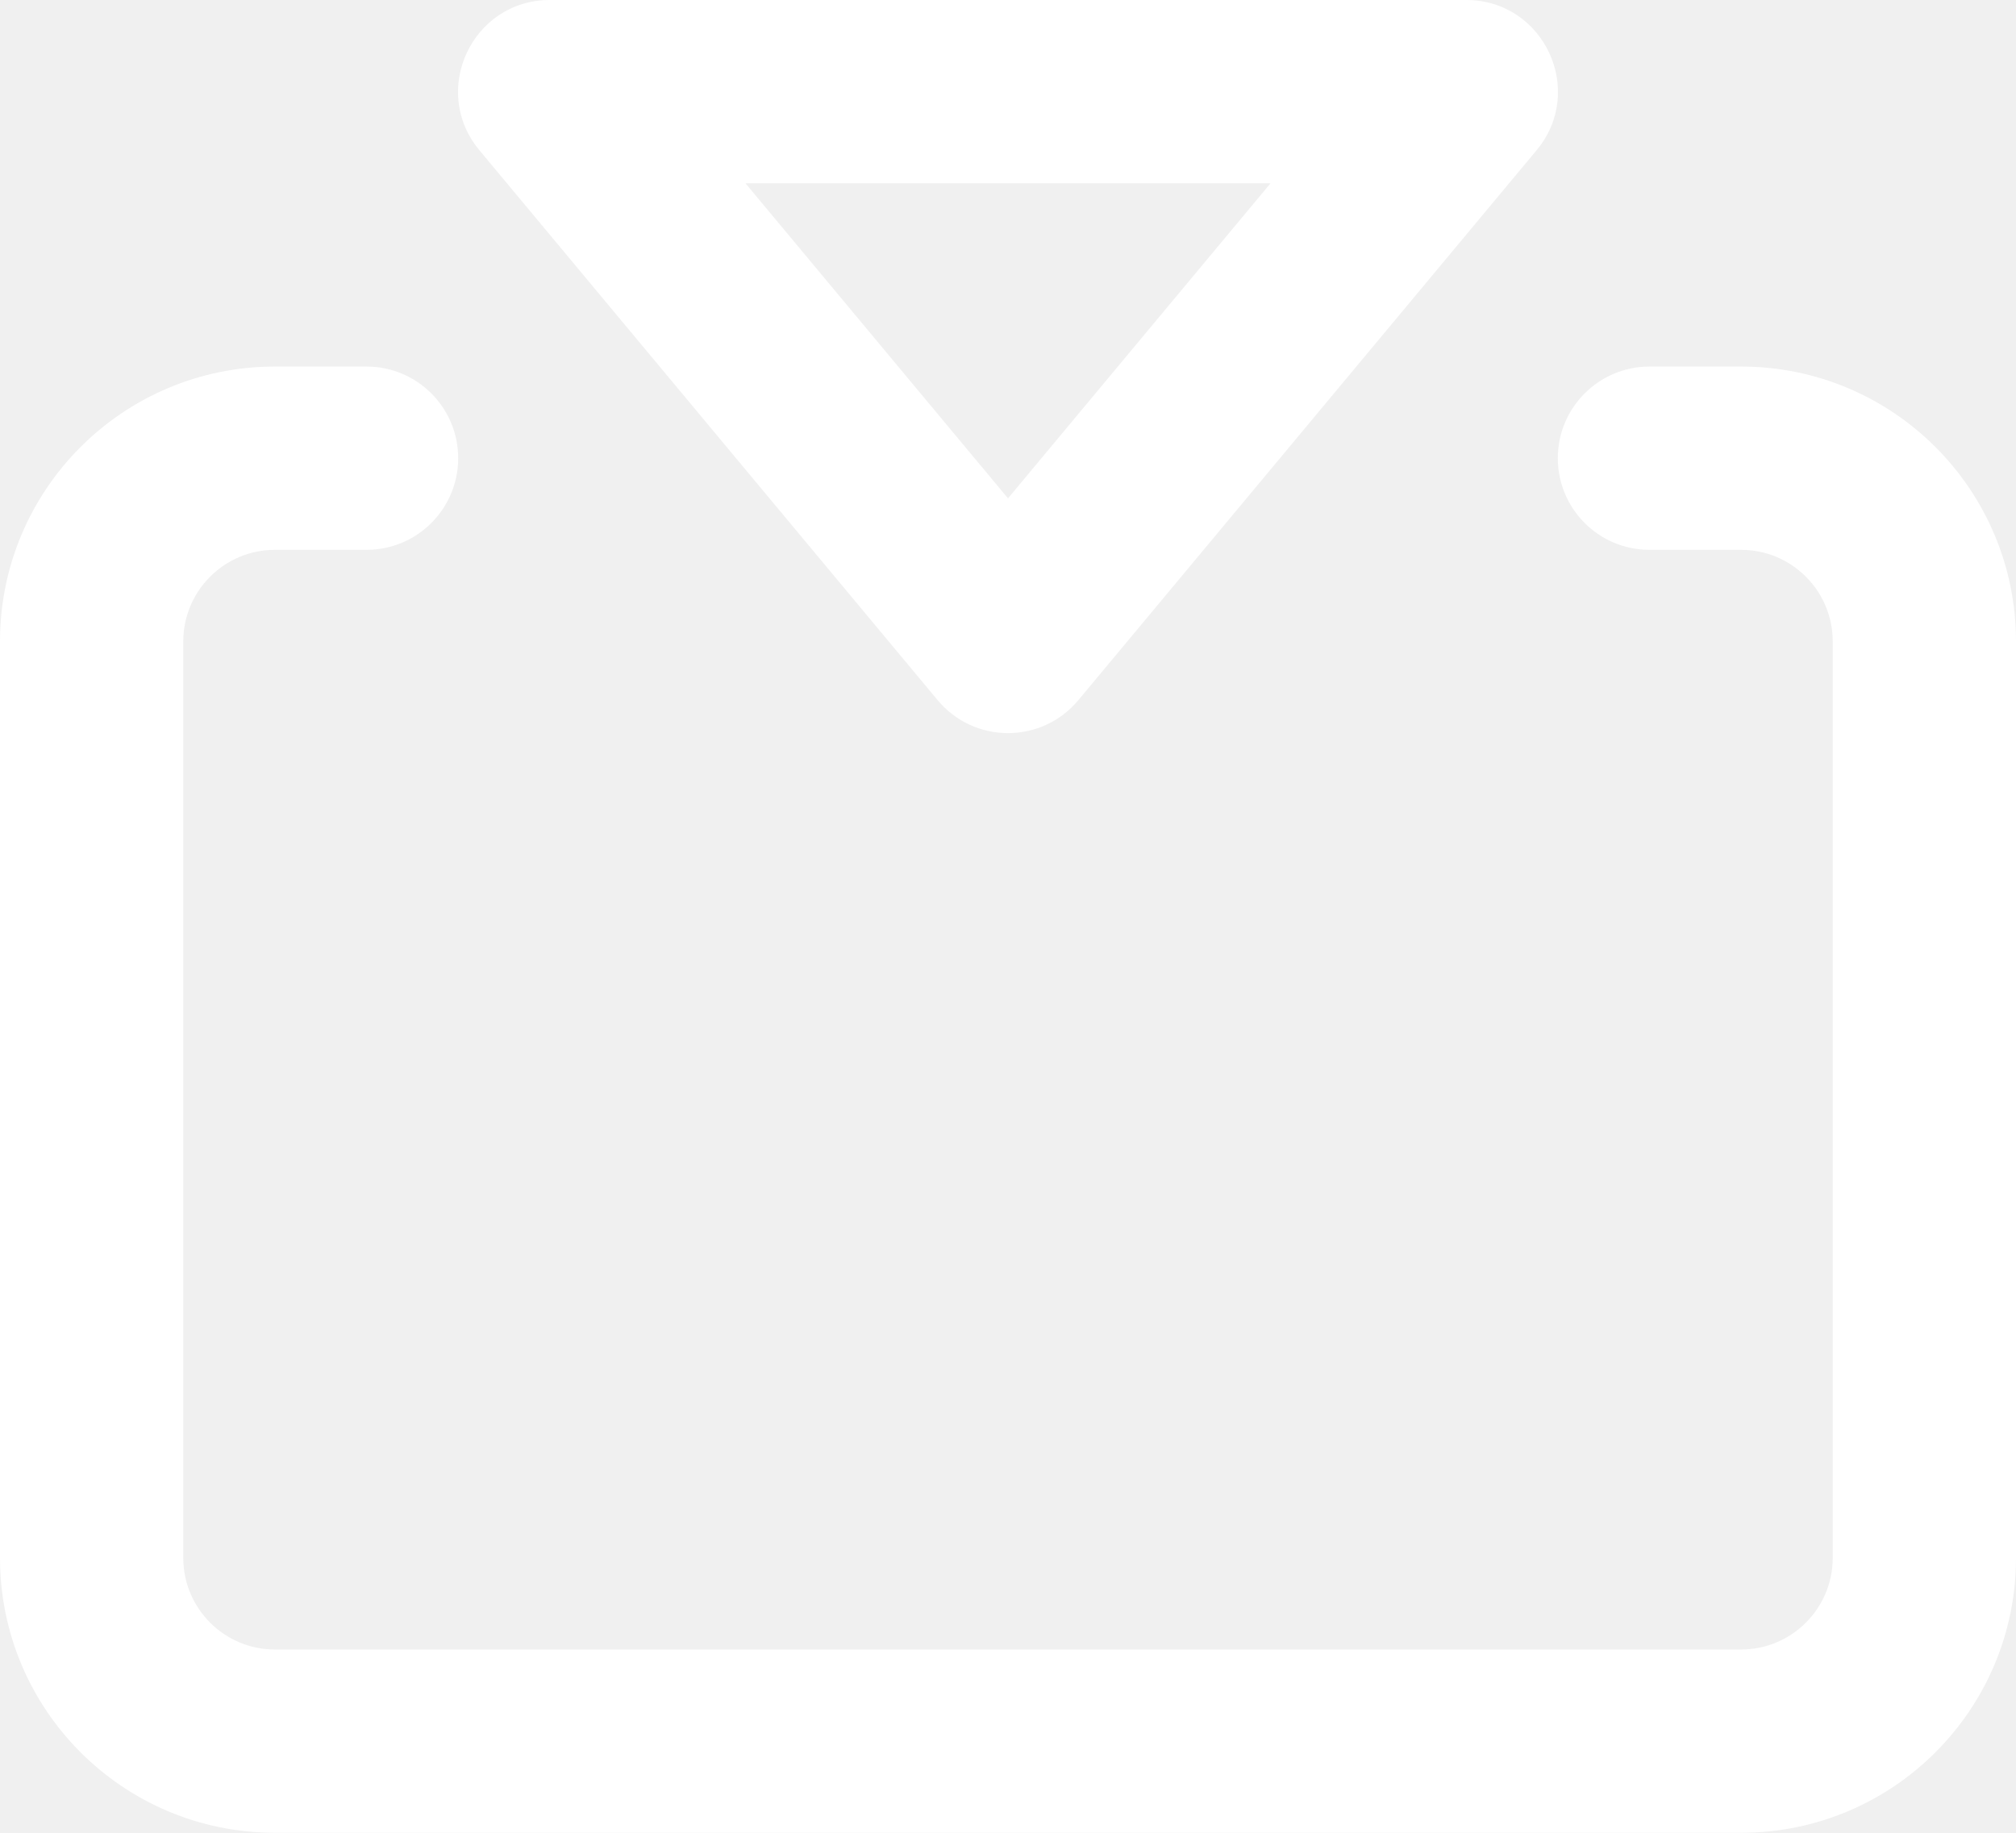
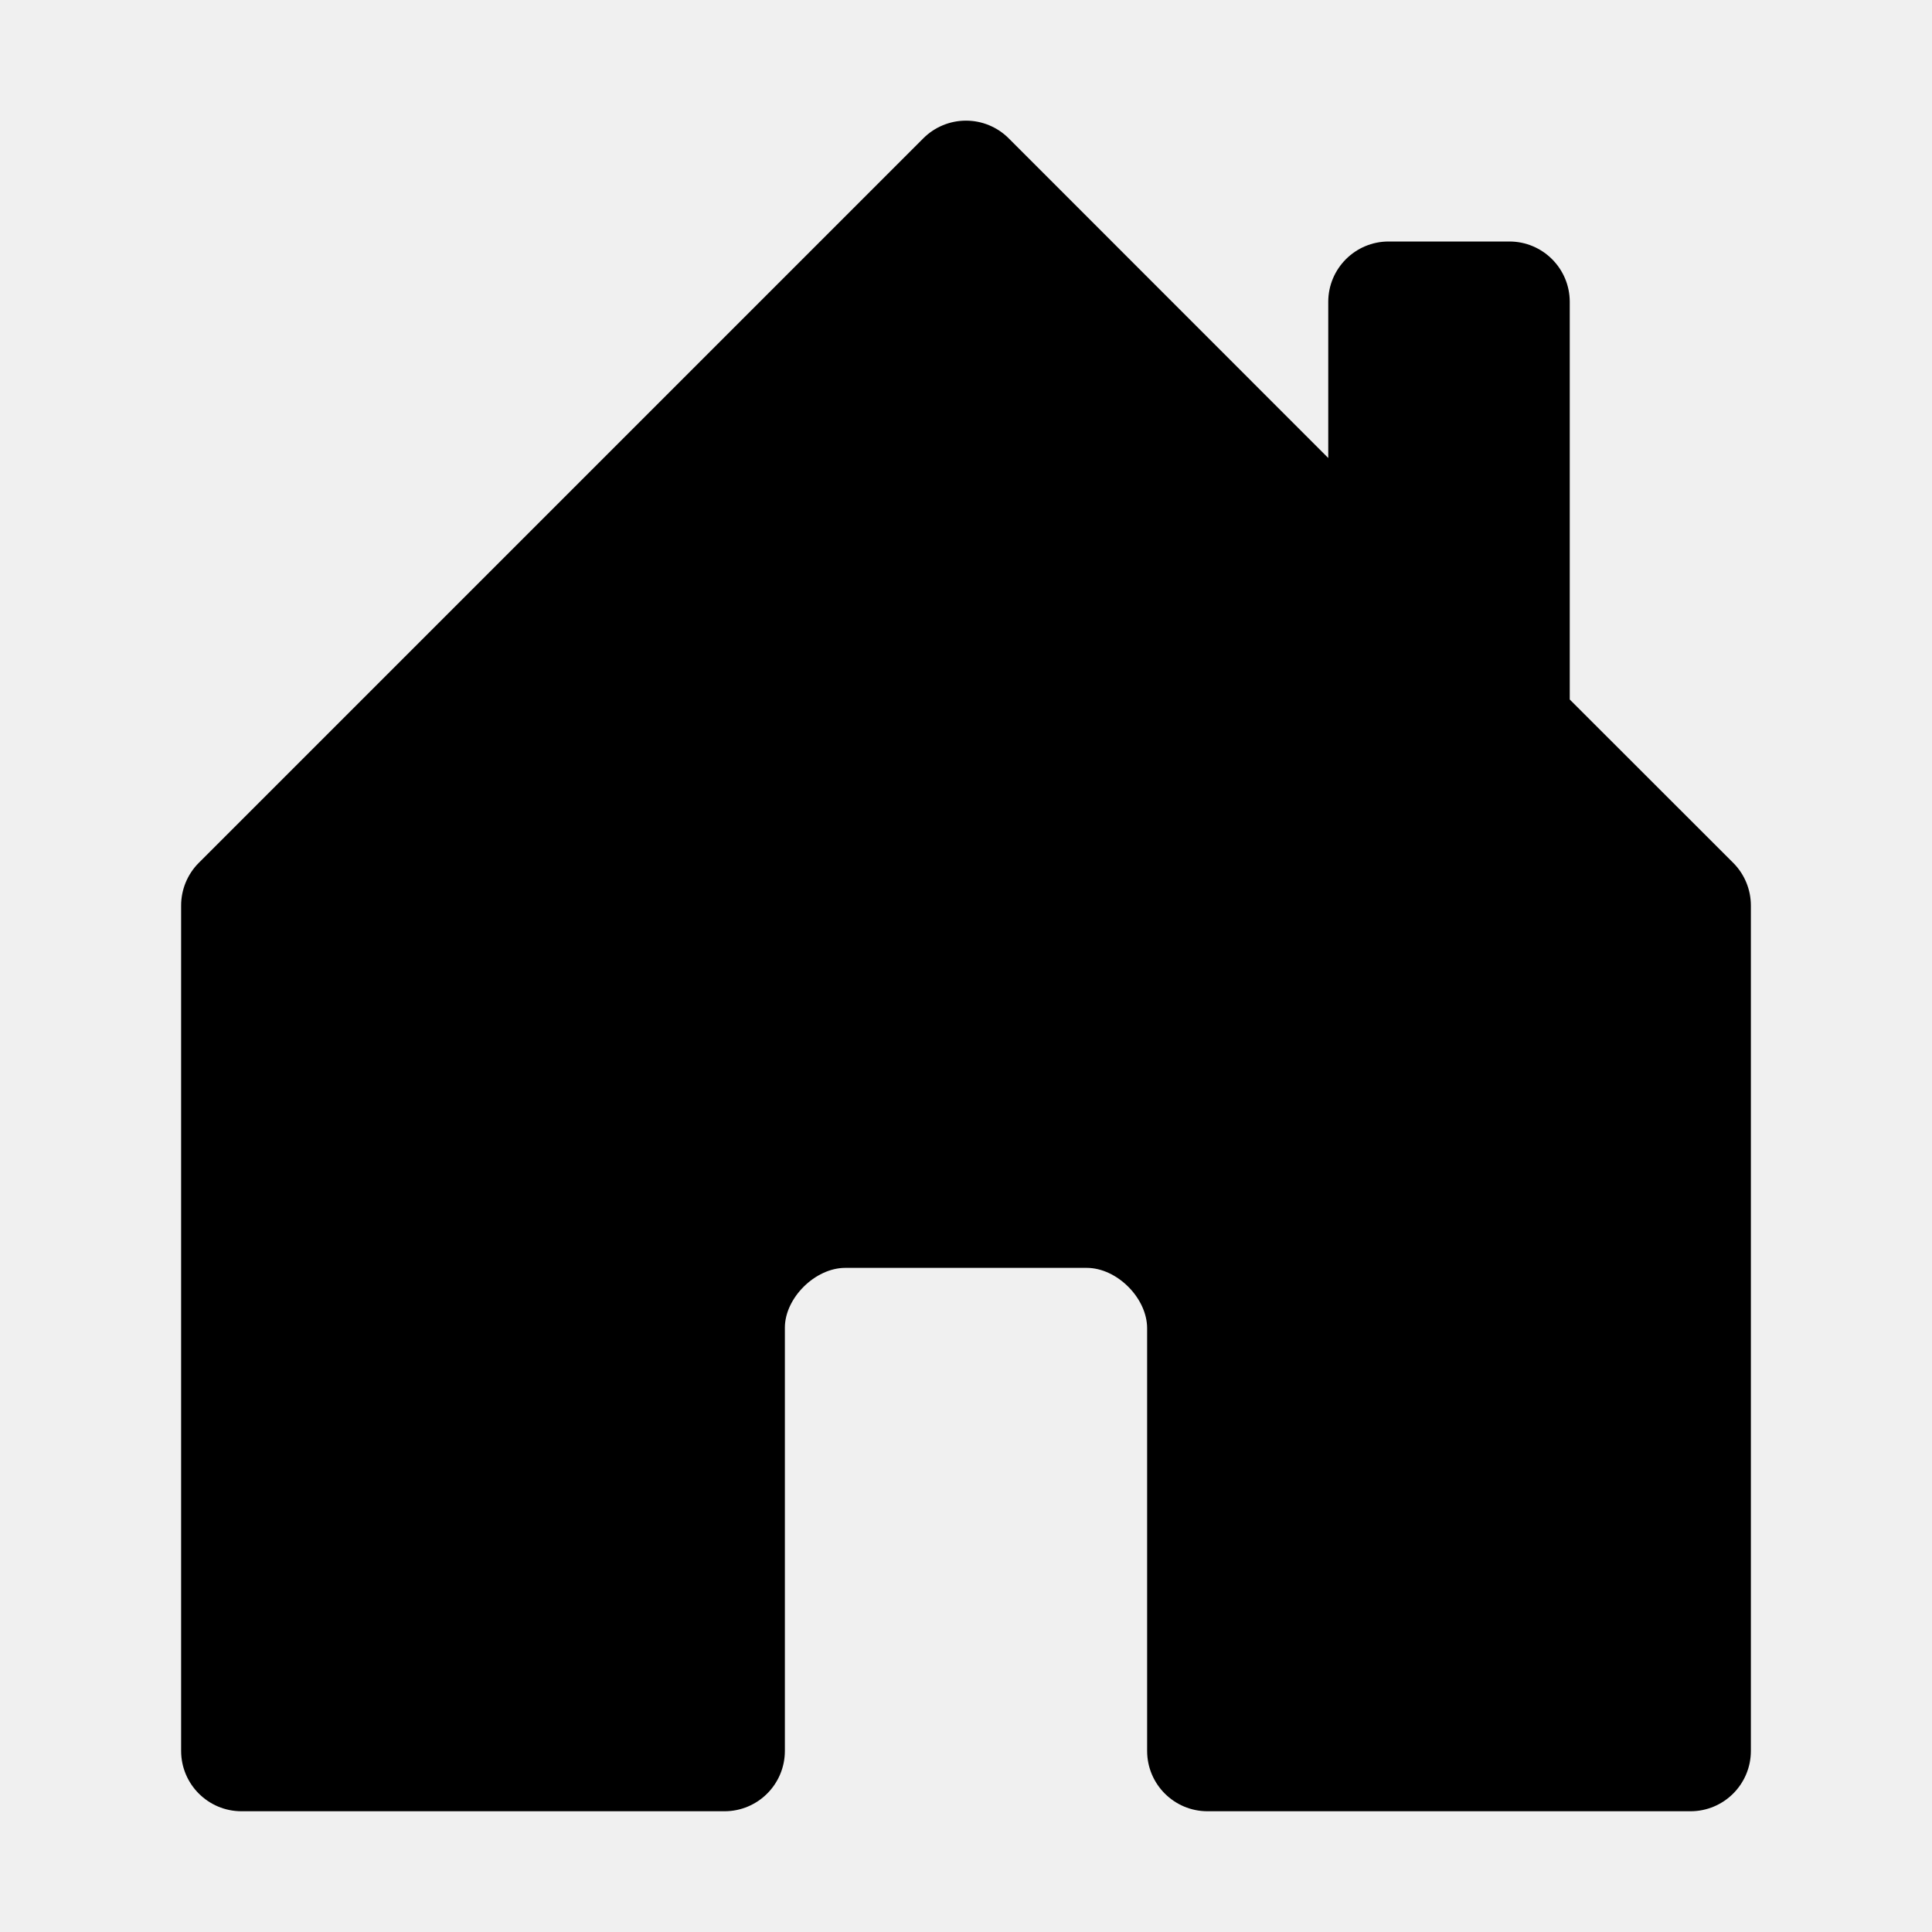
- <svg xmlns="http://www.w3.org/2000/svg" xmlns:xlink="http://www.w3.org/1999/xlink" width="22px" height="20px" viewBox="0 0 22 20" version="1.1">
-   <defs>
-     <path d="M4,14 C4.552,14 5,14.448 5,15 C5,15.552 4.552,16 4,16 L3,16 C1.343,16 0,14.657 0,13 L0,3 C-3.33066907e-16,1.343 1.343,0 3,0 L19,0 C20.657,0 22,1.343 22,3 L22,13 C22,14.657 20.657,16 19,16 L18,16 C17.448,16 17,15.552 17,15 C17,14.448 17.448,14 18,14 L19,14 C19.552,14 20,13.552 20,13 L20,3 C20,2.448 19.552,2 19,2 L3,2 C2.448,2 2,2.448 2,3 L2,13 C2,13.552 2.448,14 3,14 L4,14 Z M11.768,12.36 L16.768,18.36 C17.311,19.011 16.848,20 16,20 L6,20 C5.152,20 4.689,19.011 5.232,18.36 L10.232,12.36 C10.632,11.88 11.368,11.88 11.768,12.36 Z M8.135,18 L13.865,18 L11,14.562 L8.135,18 Z" id="path-1" />
-   </defs>
-   <g id="Symbols" stroke="none" stroke-width="1" fill="none" fill-rule="evenodd">
-     <g id="Logo_mini">
-       <g id="airplay" transform="translate(11, 10) scale(1, -1) translate(-11, -10) ">
-         <mask id="mask-2" fill="white">
-           <use xlink:href="#path-1" />
-         </mask>
-         <use id="Combined-Shape" fill="#FFFFFF" fill-rule="nonzero" xlink:href="#path-1" />
-       </g>
-     </g>
-   </g>
+ <svg xmlns="http://www.w3.org/2000/svg" width="16" height="16" fill="currentColor" class="bi bi-house-door-fill" viewBox="0 0 16 16">
+   <path d="M6.5 14.5v-3.505c0-.245.25-.495.5-.495h2c.25 0 .5.25.5.5v3.5a.5.5 0 0 0 .5.5h4a.5.5 0 0 0 .5-.5v-7a.5.5 0 0 0-.146-.354L13 5.793V2.5a.5.5 0 0 0-.5-.5h-1a.5.5 0 0 0-.5.5v1.293L8.354 1.146a.5.5 0 0 0-.708 0l-6 6A.5.5 0 0 0 1.5 7.5v7a.5.5 0 0 0 .5.5h4a.5.5 0 0 0 .5-.5" />
</svg>
